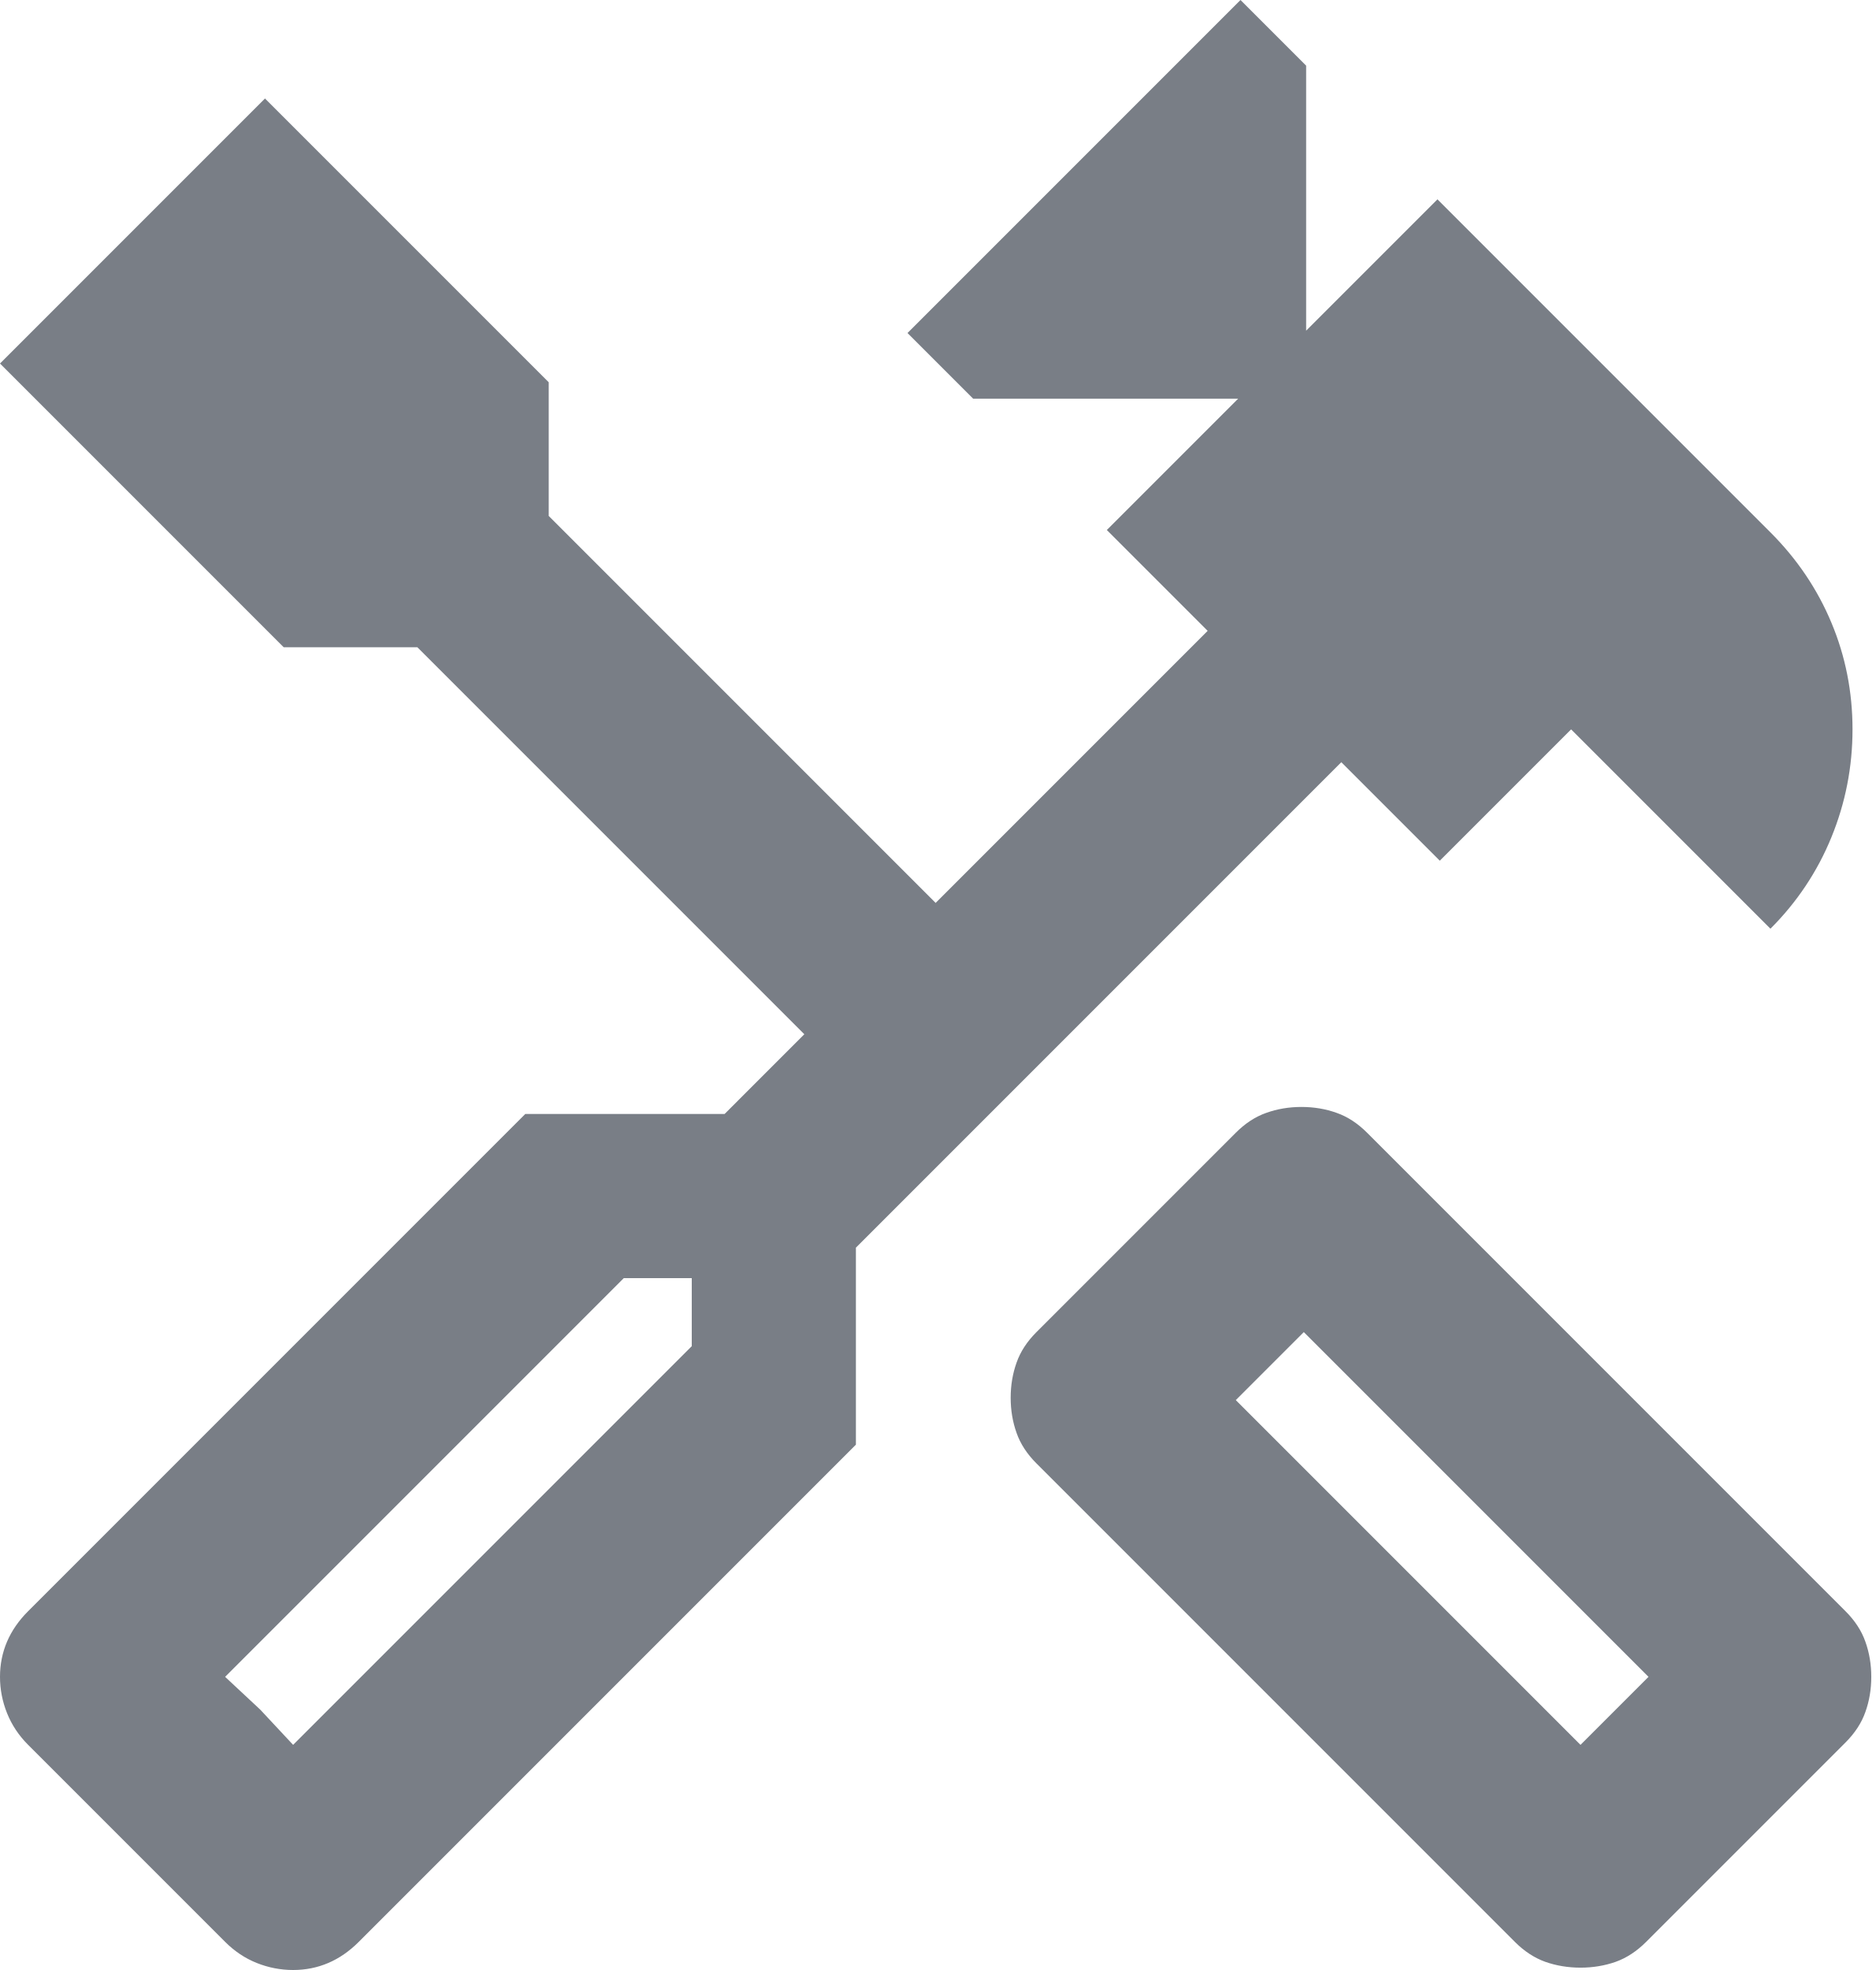
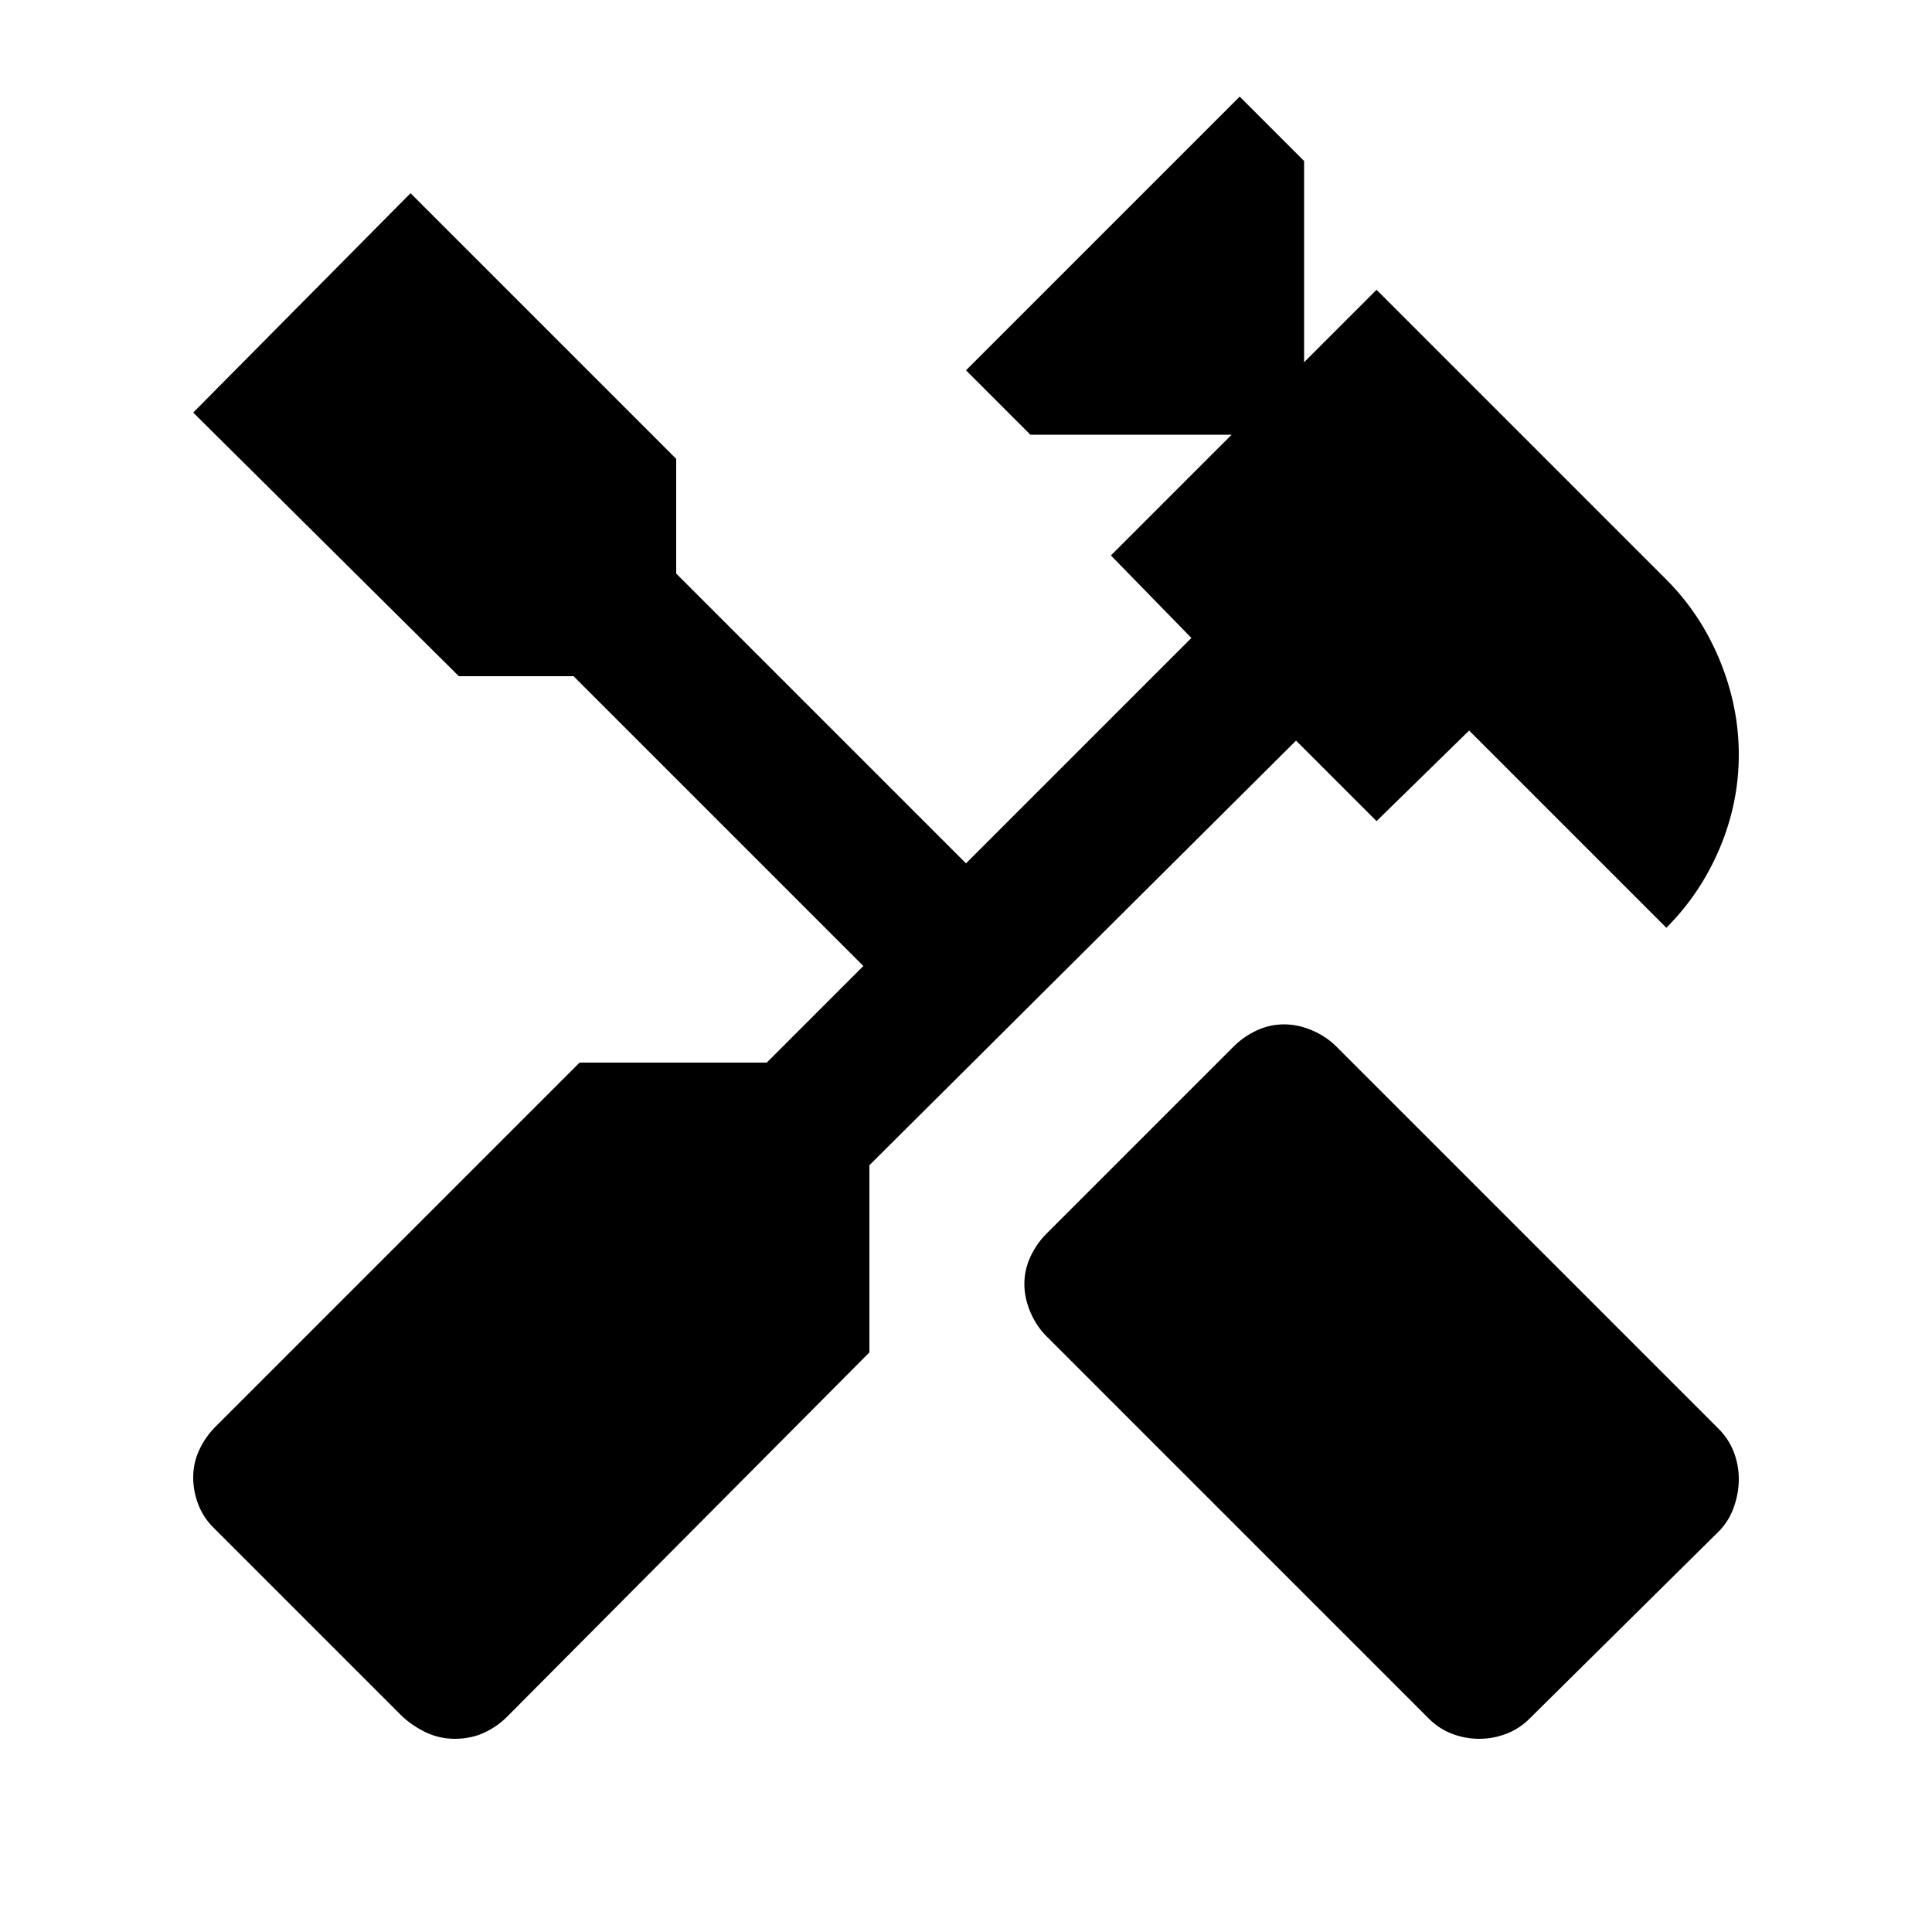
- <svg xmlns="http://www.w3.org/2000/svg" width="20" height="21" viewBox="0 0 20 21" fill="none">
-   <path d="M16.85 20.975C16.717 20.975 16.592 20.954 16.475 20.913C16.358 20.871 16.25 20.8 16.15 20.7L11.05 15.6C10.95 15.5 10.879 15.392 10.838 15.275C10.796 15.158 10.775 15.033 10.775 14.9C10.775 14.767 10.796 14.642 10.838 14.525C10.879 14.408 10.95 14.3 11.05 14.2L13.175 12.075C13.275 11.975 13.383 11.904 13.5 11.863C13.617 11.821 13.742 11.8 13.875 11.8C14.008 11.8 14.133 11.821 14.25 11.863C14.367 11.904 14.475 11.975 14.575 12.075L19.675 17.175C19.775 17.275 19.846 17.383 19.887 17.5C19.929 17.617 19.95 17.742 19.95 17.875C19.95 18.008 19.929 18.133 19.887 18.25C19.846 18.367 19.775 18.475 19.675 18.575L17.55 20.7C17.45 20.8 17.342 20.871 17.225 20.913C17.108 20.954 16.983 20.975 16.85 20.975ZM16.85 18.6L17.575 17.875L13.9 14.2L13.175 14.925L16.85 18.6ZM3.125 21C2.992 21 2.862 20.975 2.737 20.925C2.612 20.875 2.5 20.8 2.4 20.7L0.3 18.6C0.2 18.5 0.125 18.387 0.075 18.262C0.025 18.137 0 18.008 0 17.875C0 17.742 0.025 17.617 0.075 17.5C0.125 17.383 0.2 17.275 0.3 17.175L5.6 11.875H7.725L8.575 11.025L4.45 6.9H3.025L0 3.875L2.825 1.05L5.85 4.075V5.5L9.975 9.625L12.875 6.725L11.8 5.65L13.2 4.25H10.375L9.675 3.55L13.225 0L13.925 0.7V3.525L15.325 2.125L18.875 5.675C19.158 5.958 19.375 6.279 19.525 6.638C19.675 6.996 19.75 7.375 19.75 7.775C19.75 8.175 19.675 8.558 19.525 8.925C19.375 9.292 19.158 9.617 18.875 9.9L16.75 7.775L15.35 9.175L14.3 8.125L9.125 13.3V15.4L3.825 20.7C3.725 20.8 3.617 20.875 3.5 20.925C3.383 20.975 3.258 21 3.125 21ZM3.125 18.6L7.375 14.35V13.625H6.65L2.4 17.875L3.125 18.6ZM3.125 18.6L2.4 17.875L2.775 18.225L3.125 18.6Z" fill="#797E86" />
+ <svg xmlns="http://www.w3.org/2000/svg" height="20" viewBox="0 -960 960 960" width="20">
+   <path d="M735-96q-7 0-13.5-2.5T710-106L520-296q-5-5-8-12t-3-14q0-7 3-13.5t8-11.5l93-93q5-5 11.5-8t13.5-3q7 0 14 3t12 8l190 190q5 5 7.5 11.5T864-225q0 7-2.5 14t-7.5 12l-94 93q-5 5-11.5 7.5T735-96Zm-509 0q-8 0-15-3.5t-12-8.5l-93-93q-5-5-7.5-11.5T96-226q0-7 3-13.5t8-11.5l181-181h93l48-48-144-144h-57L96-755l108-109 132 132v57l144 144 112-112-40-41 60-60H512l-32-32 136-136 32 32v100l36-36 144 144q17 17 26.5 40t9.5 47q0 24-9.5 46.5T828-499l-98-98-46 45-40-40-212 211v93L252-107q-5 5-11.5 8T226-96Z" />
</svg>
